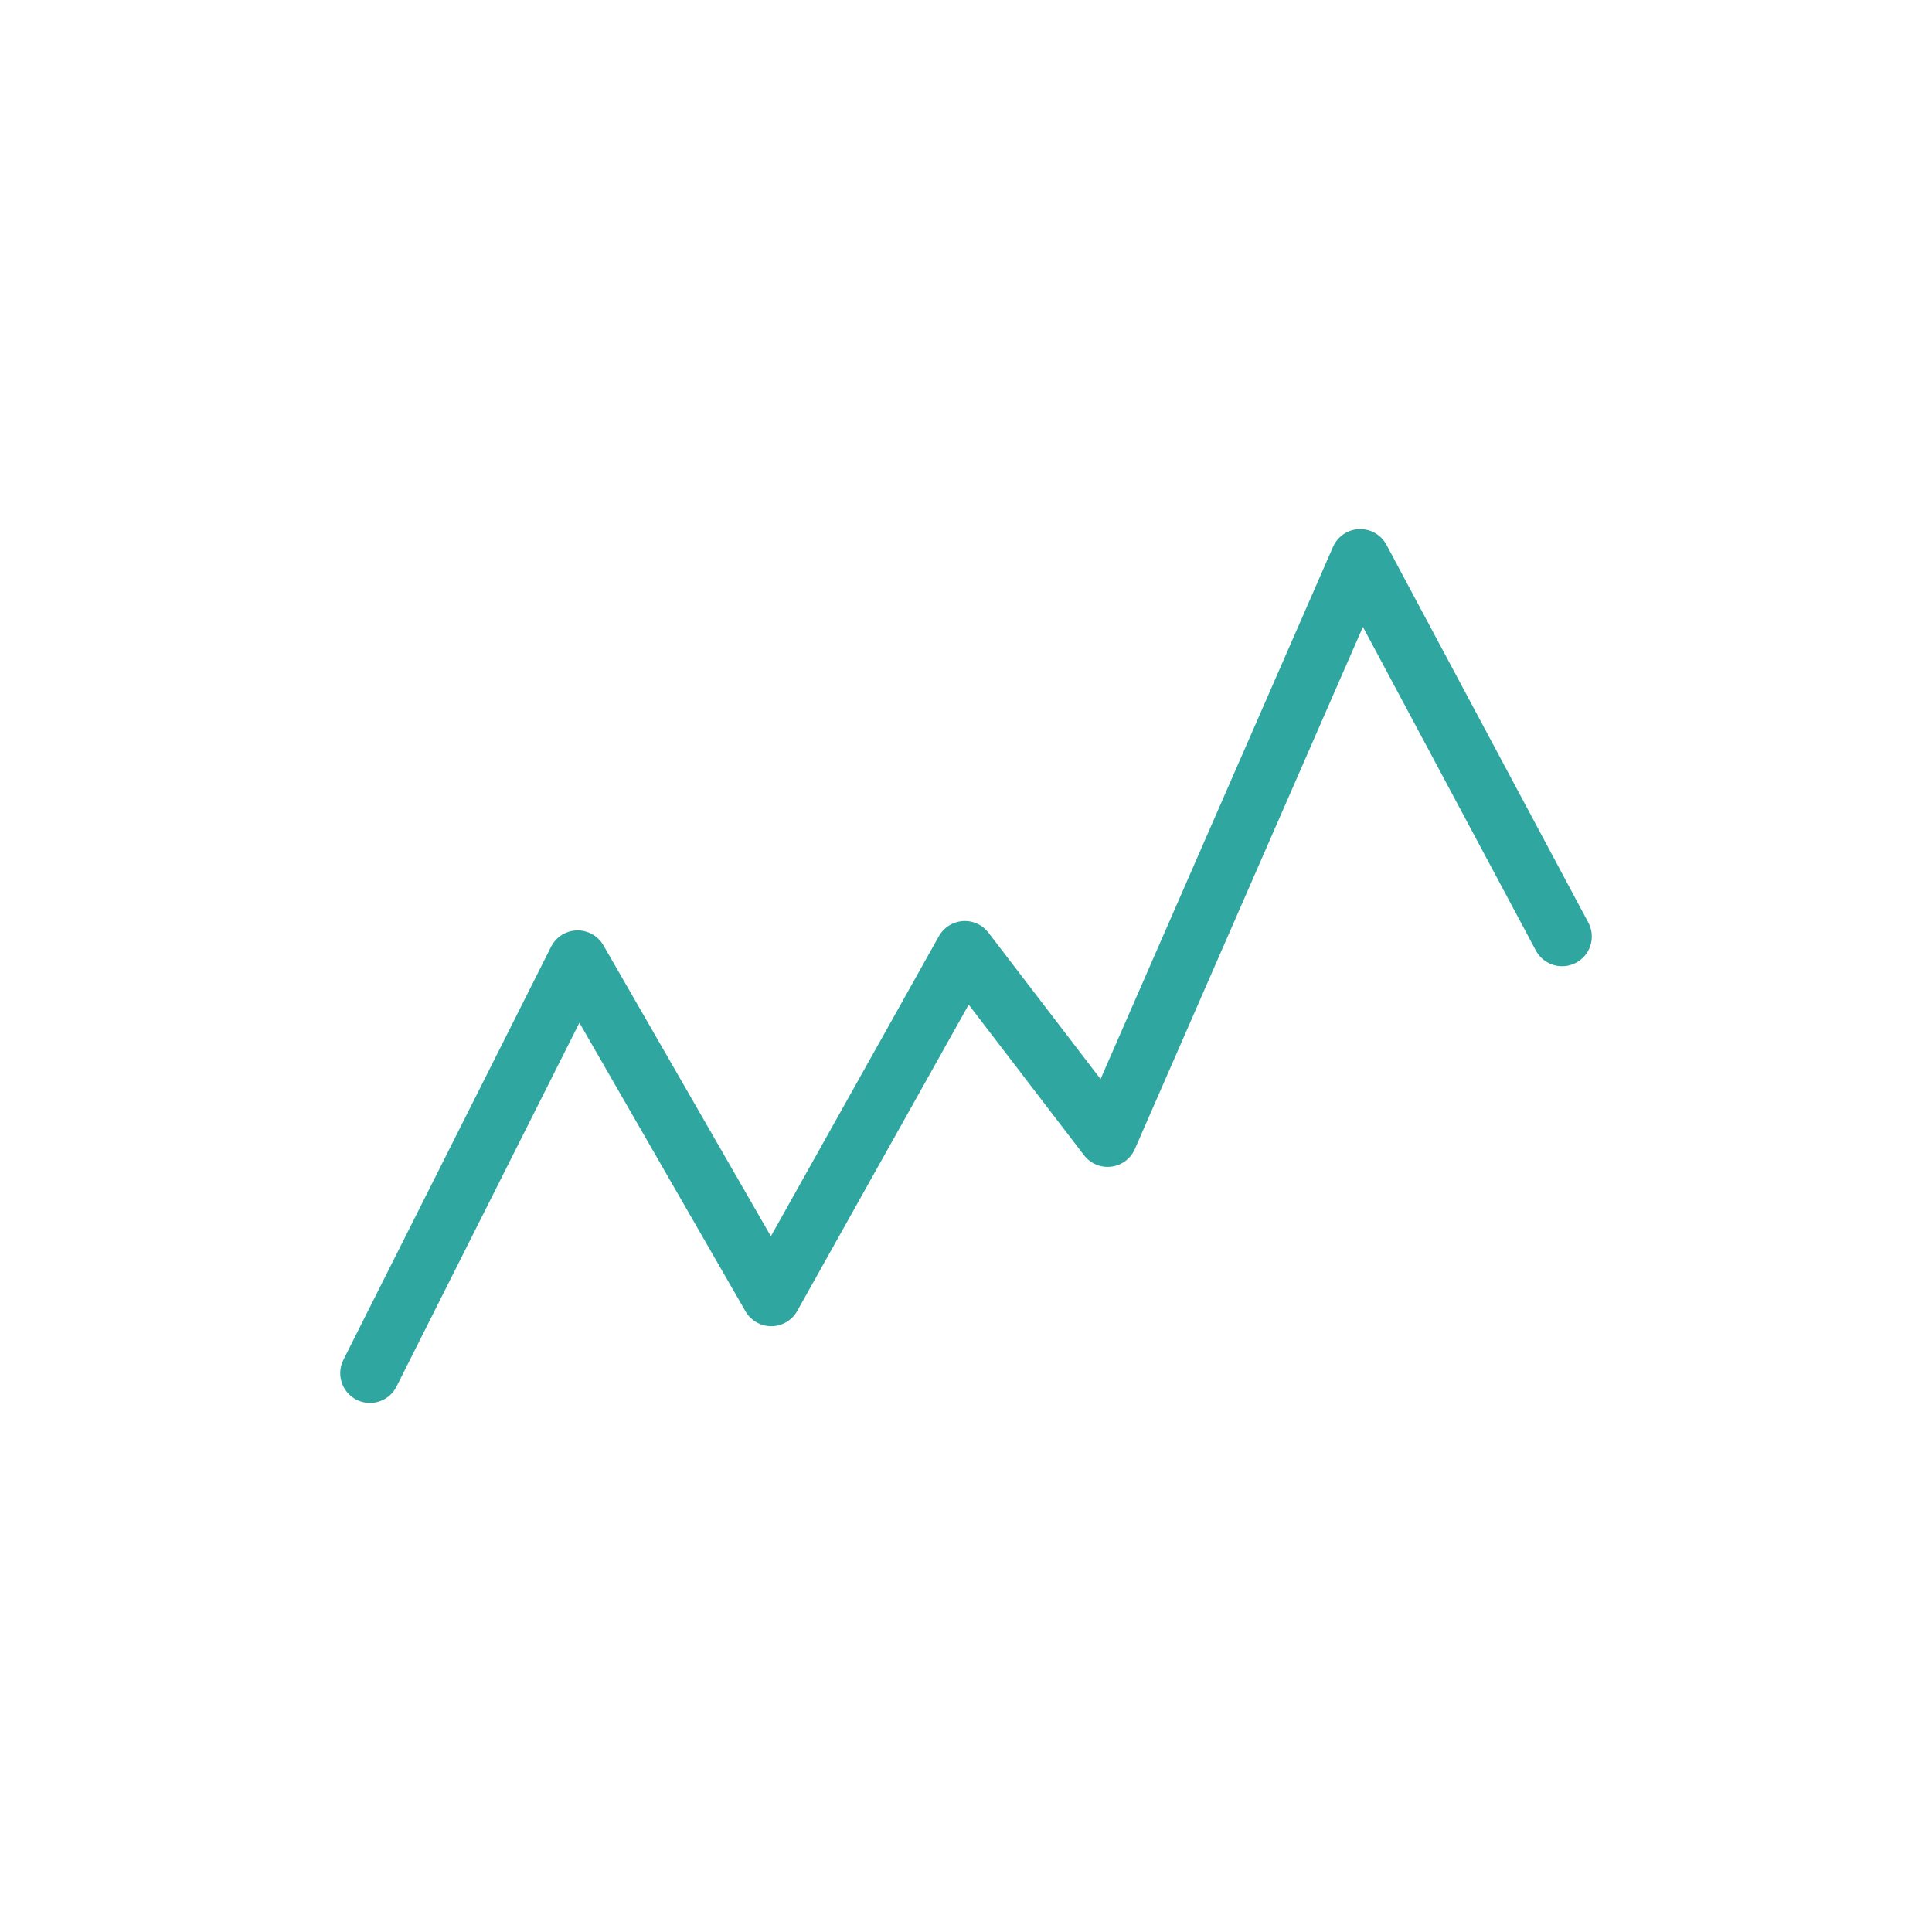
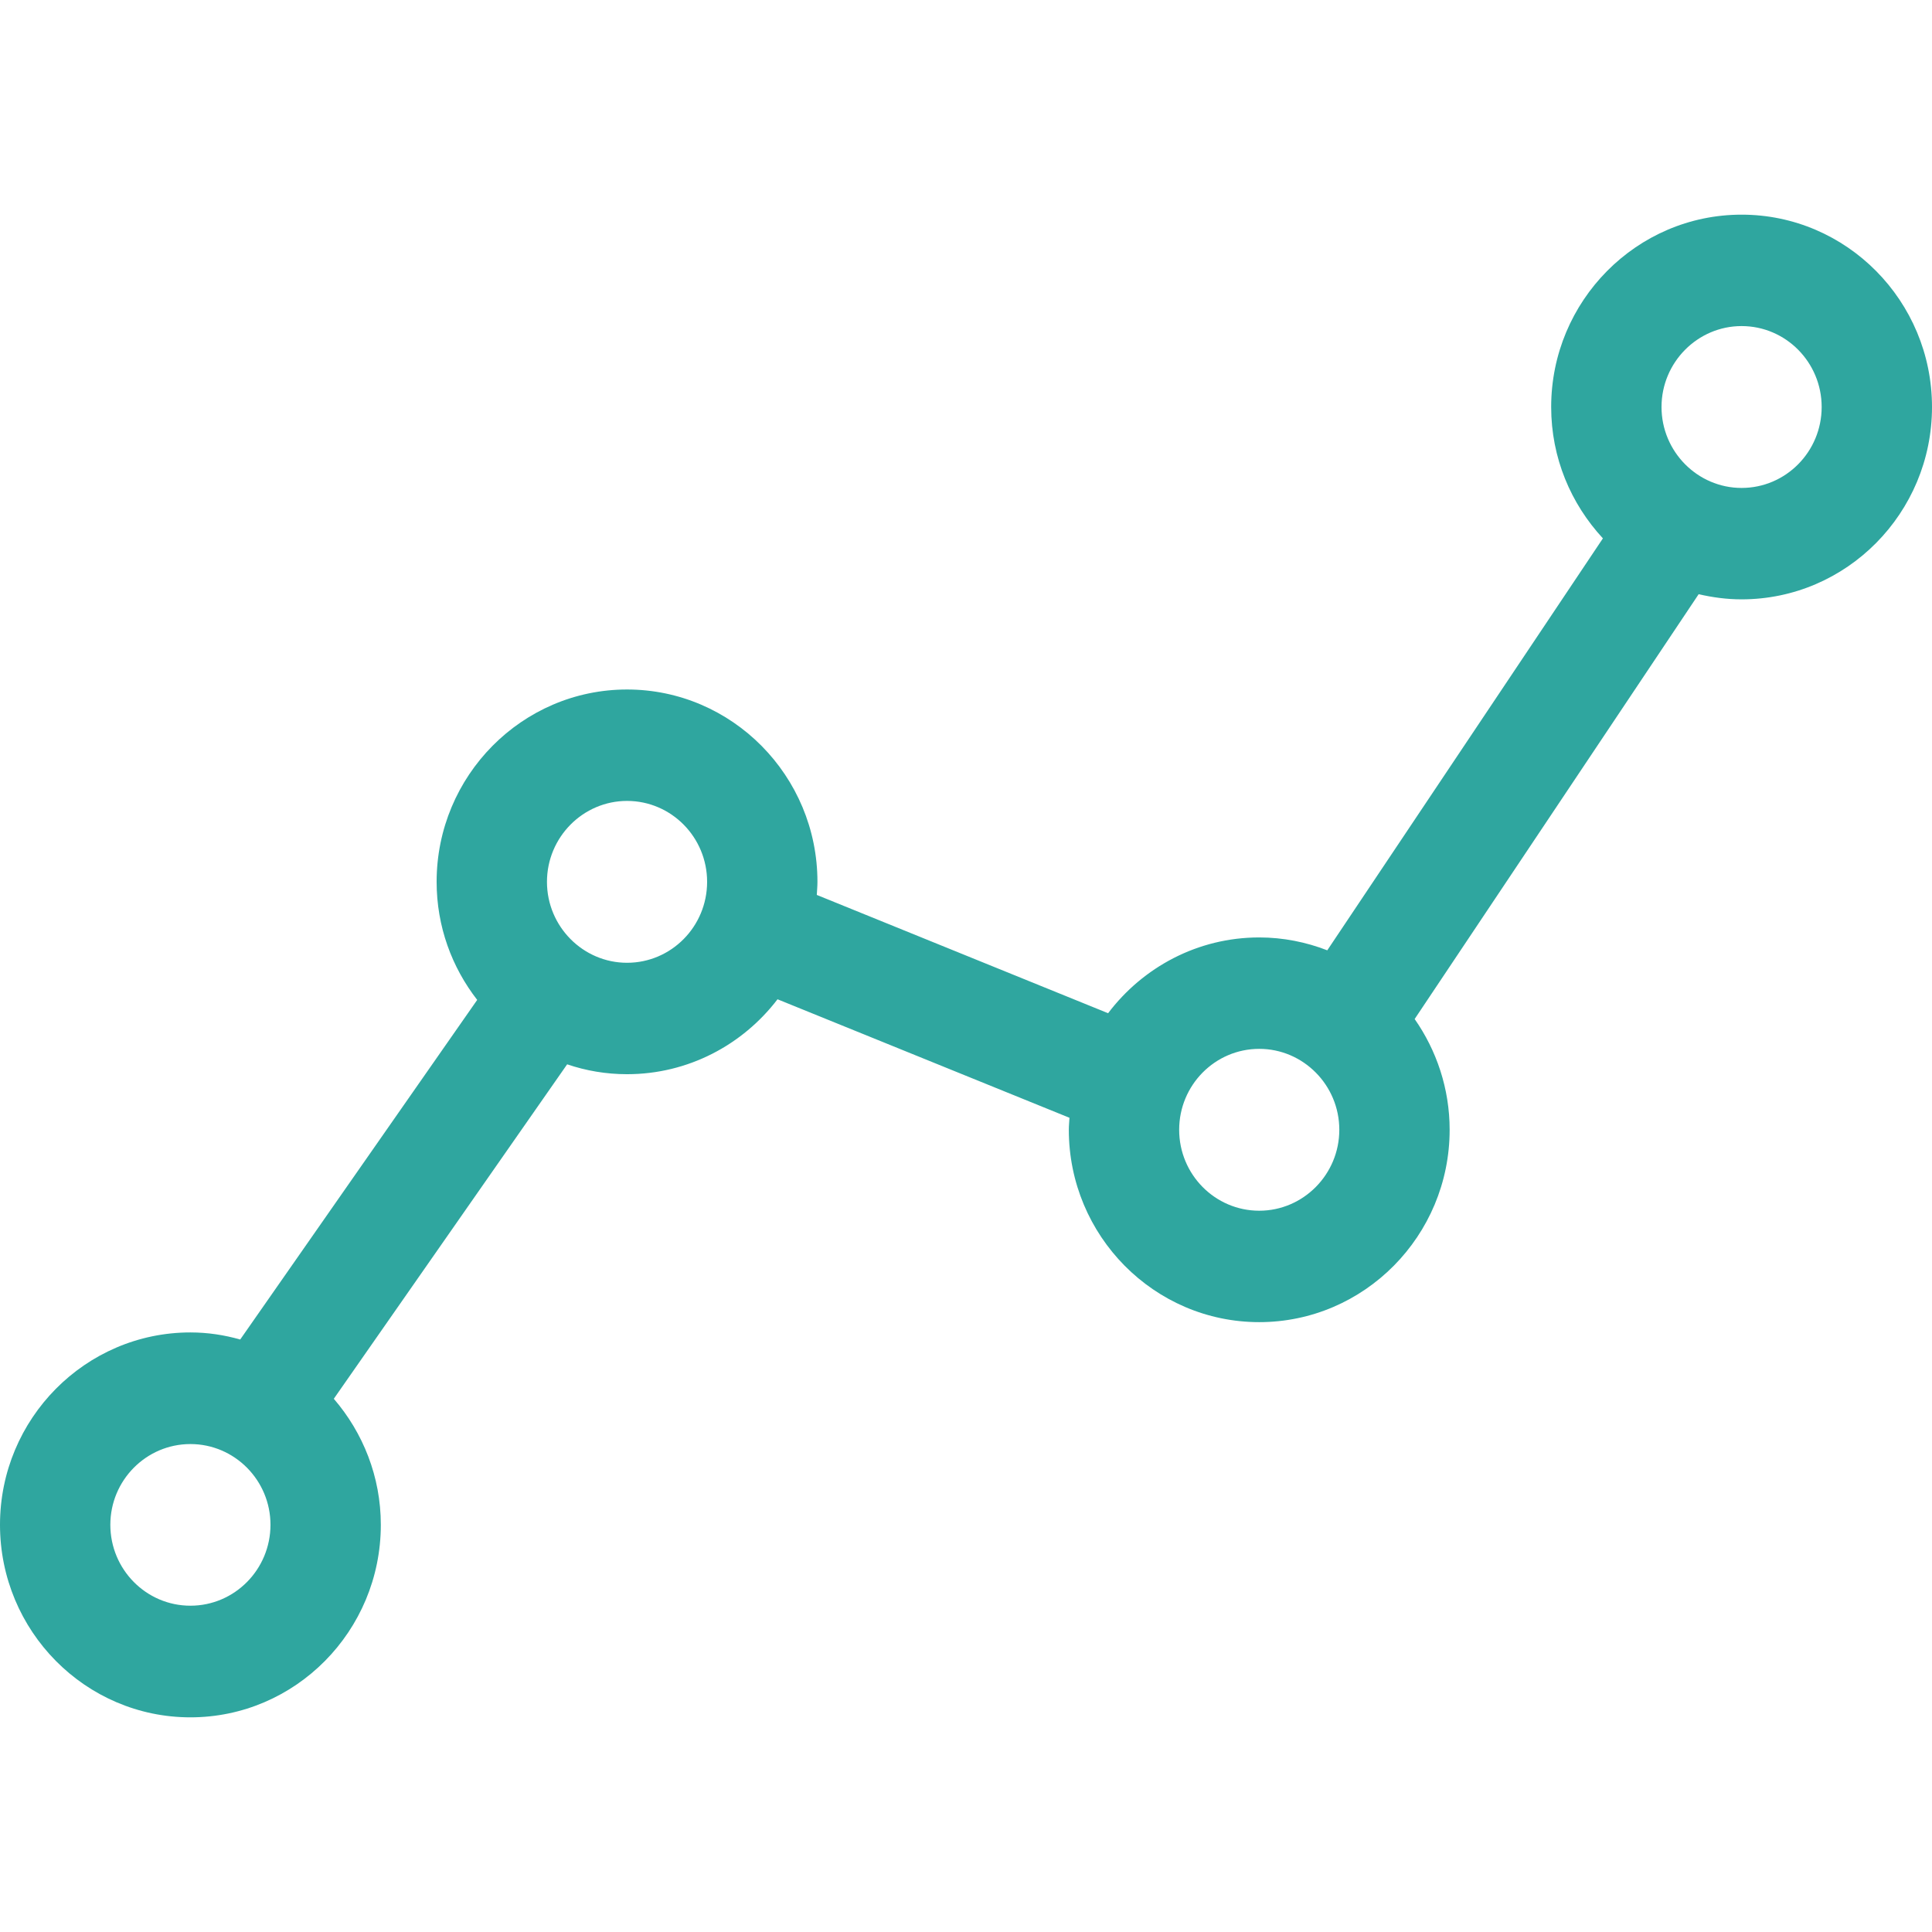
- <svg xmlns="http://www.w3.org/2000/svg" version="1.1" id="Layer_1" x="0px" y="0px" width="130px" height="130px" viewBox="0 0 130 130" enable-background="new 0 0 130 130" xml:space="preserve">
+ <svg xmlns="http://www.w3.org/2000/svg" version="1.1" id="Layer_1" x="0px" y="0px" viewBox="0 0 288.358 288.358" style="enable-background:new 0 0 288.358 288.358;" xml:space="preserve">
  <g>
-     <polyline fill="none" stroke="#2fa69f" stroke-width="4" stroke-linecap="round" stroke-linejoin="round" points="24.893,92.4    38.868,64.604 51.895,87.238 64.921,63.972 74.529,76.517 91.527,37.6 105.108,63.015  " />
+     <g>
+       <g id="XMLID_27_">
+         <g>
+           <path style="fill:#2fa69f;" d="M259.939,32.039c15.667,0,28.419,12.88,28.419,28.708s-12.752,28.708-28.419,28.708      c-2.211,0-4.325-0.288-6.408-0.769l-42.389,63.407c3.268,4.678,5.222,10.381,5.222,16.533c0,15.828-12.752,28.708-28.419,28.708      s-28.419-12.88-28.419-28.708c0-0.609,0.064-1.185,0.096-1.794l-43.574-17.686c-5.19,6.792-13.329,11.182-22.46,11.182      c-3.108,0-6.12-0.513-8.939-1.474l-34.827,49.918c4.357,5.062,7.017,11.63,7.017,18.807c0,15.86-12.752,28.74-28.419,28.74      S0,243.438,0,227.578c0-15.828,12.752-28.708,28.419-28.708c2.595,0,5.062,0.384,7.433,1.057l35.372-50.687      c-3.781-4.87-6.056-10.958-6.056-17.622c0-15.828,12.752-28.708,28.419-28.708s28.419,12.88,28.419,28.708      c0,0.673-0.064,1.314-0.096,1.954l43.478,17.654c5.19-6.857,13.361-11.31,22.556-11.31c3.588,0,7.017,0.705,10.157,1.922      l41.139-61.484c-4.774-5.158-7.722-12.015-7.722-19.608C231.52,44.919,244.272,32.039,259.939,32.039z M271.89,60.747      c0-6.664-5.351-12.079-11.951-12.079c-6.568,0-11.951,5.415-11.951,12.079s5.383,12.079,11.951,12.079      C266.54,72.826,271.89,67.411,271.89,60.747z M199.897,168.625c0-6.664-5.383-12.079-11.951-12.079      c-6.6,0-11.951,5.415-11.951,12.079s5.351,12.079,11.951,12.079C194.514,180.704,199.897,175.289,199.897,168.625z       M105.539,131.619c0-6.664-5.351-12.079-11.951-12.079c-6.568,0-11.951,5.415-11.951,12.079s5.383,12.079,11.951,12.079      C100.189,143.698,105.539,138.283,105.539,131.619z M40.37,227.578c0-6.632-5.351-12.047-11.951-12.047      s-11.951,5.415-11.951,12.047c0,6.664,5.351,12.079,11.951,12.079S40.37,234.242,40.37,227.578z" />
+         </g>
+       </g>
+     </g>
  </g>
+   <g>
+ </g>
+   <g>
+ </g>
+   <g>
+ </g>
+   <g>
+ </g>
+   <g>
+ </g>
+   <g>
+ </g>
+   <g>
+ </g>
+   <g>
+ </g>
+   <g>
+ </g>
+   <g>
+ </g>
+   <g>
+ </g>
+   <g>
+ </g>
+   <g>
+ </g>
+   <g>
+ </g>
+   <g>
+ </g>
</svg>
